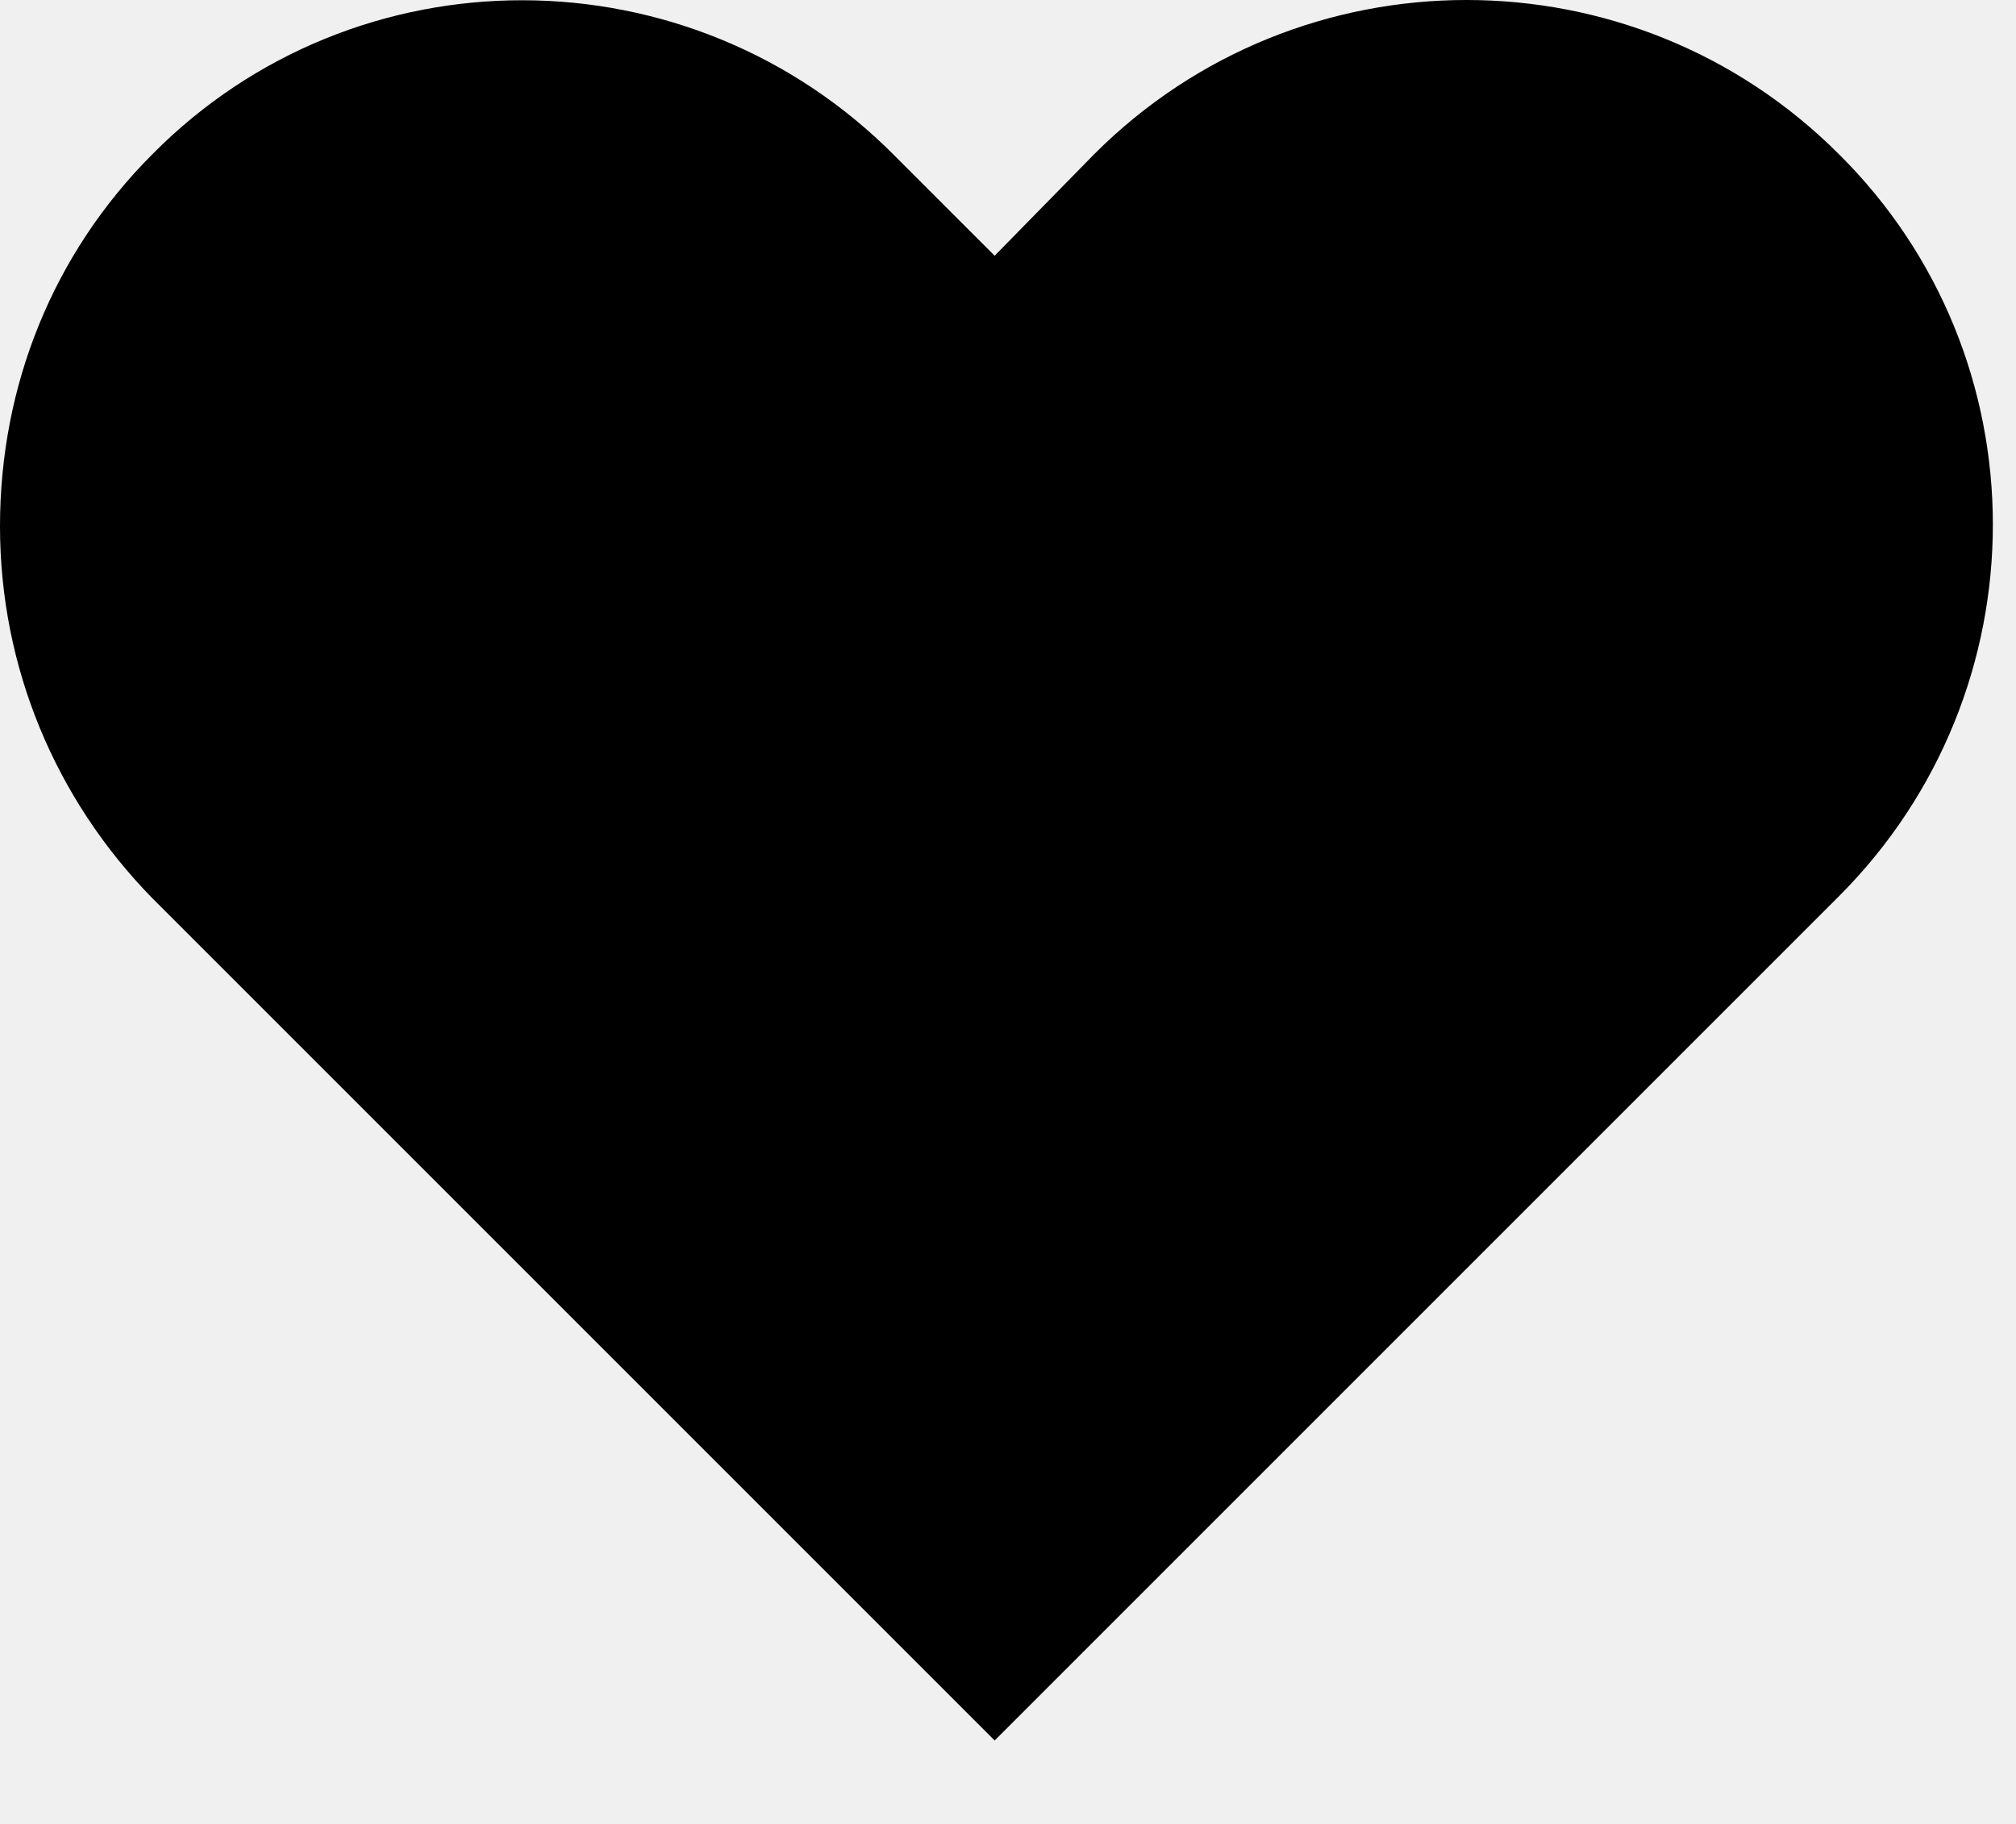
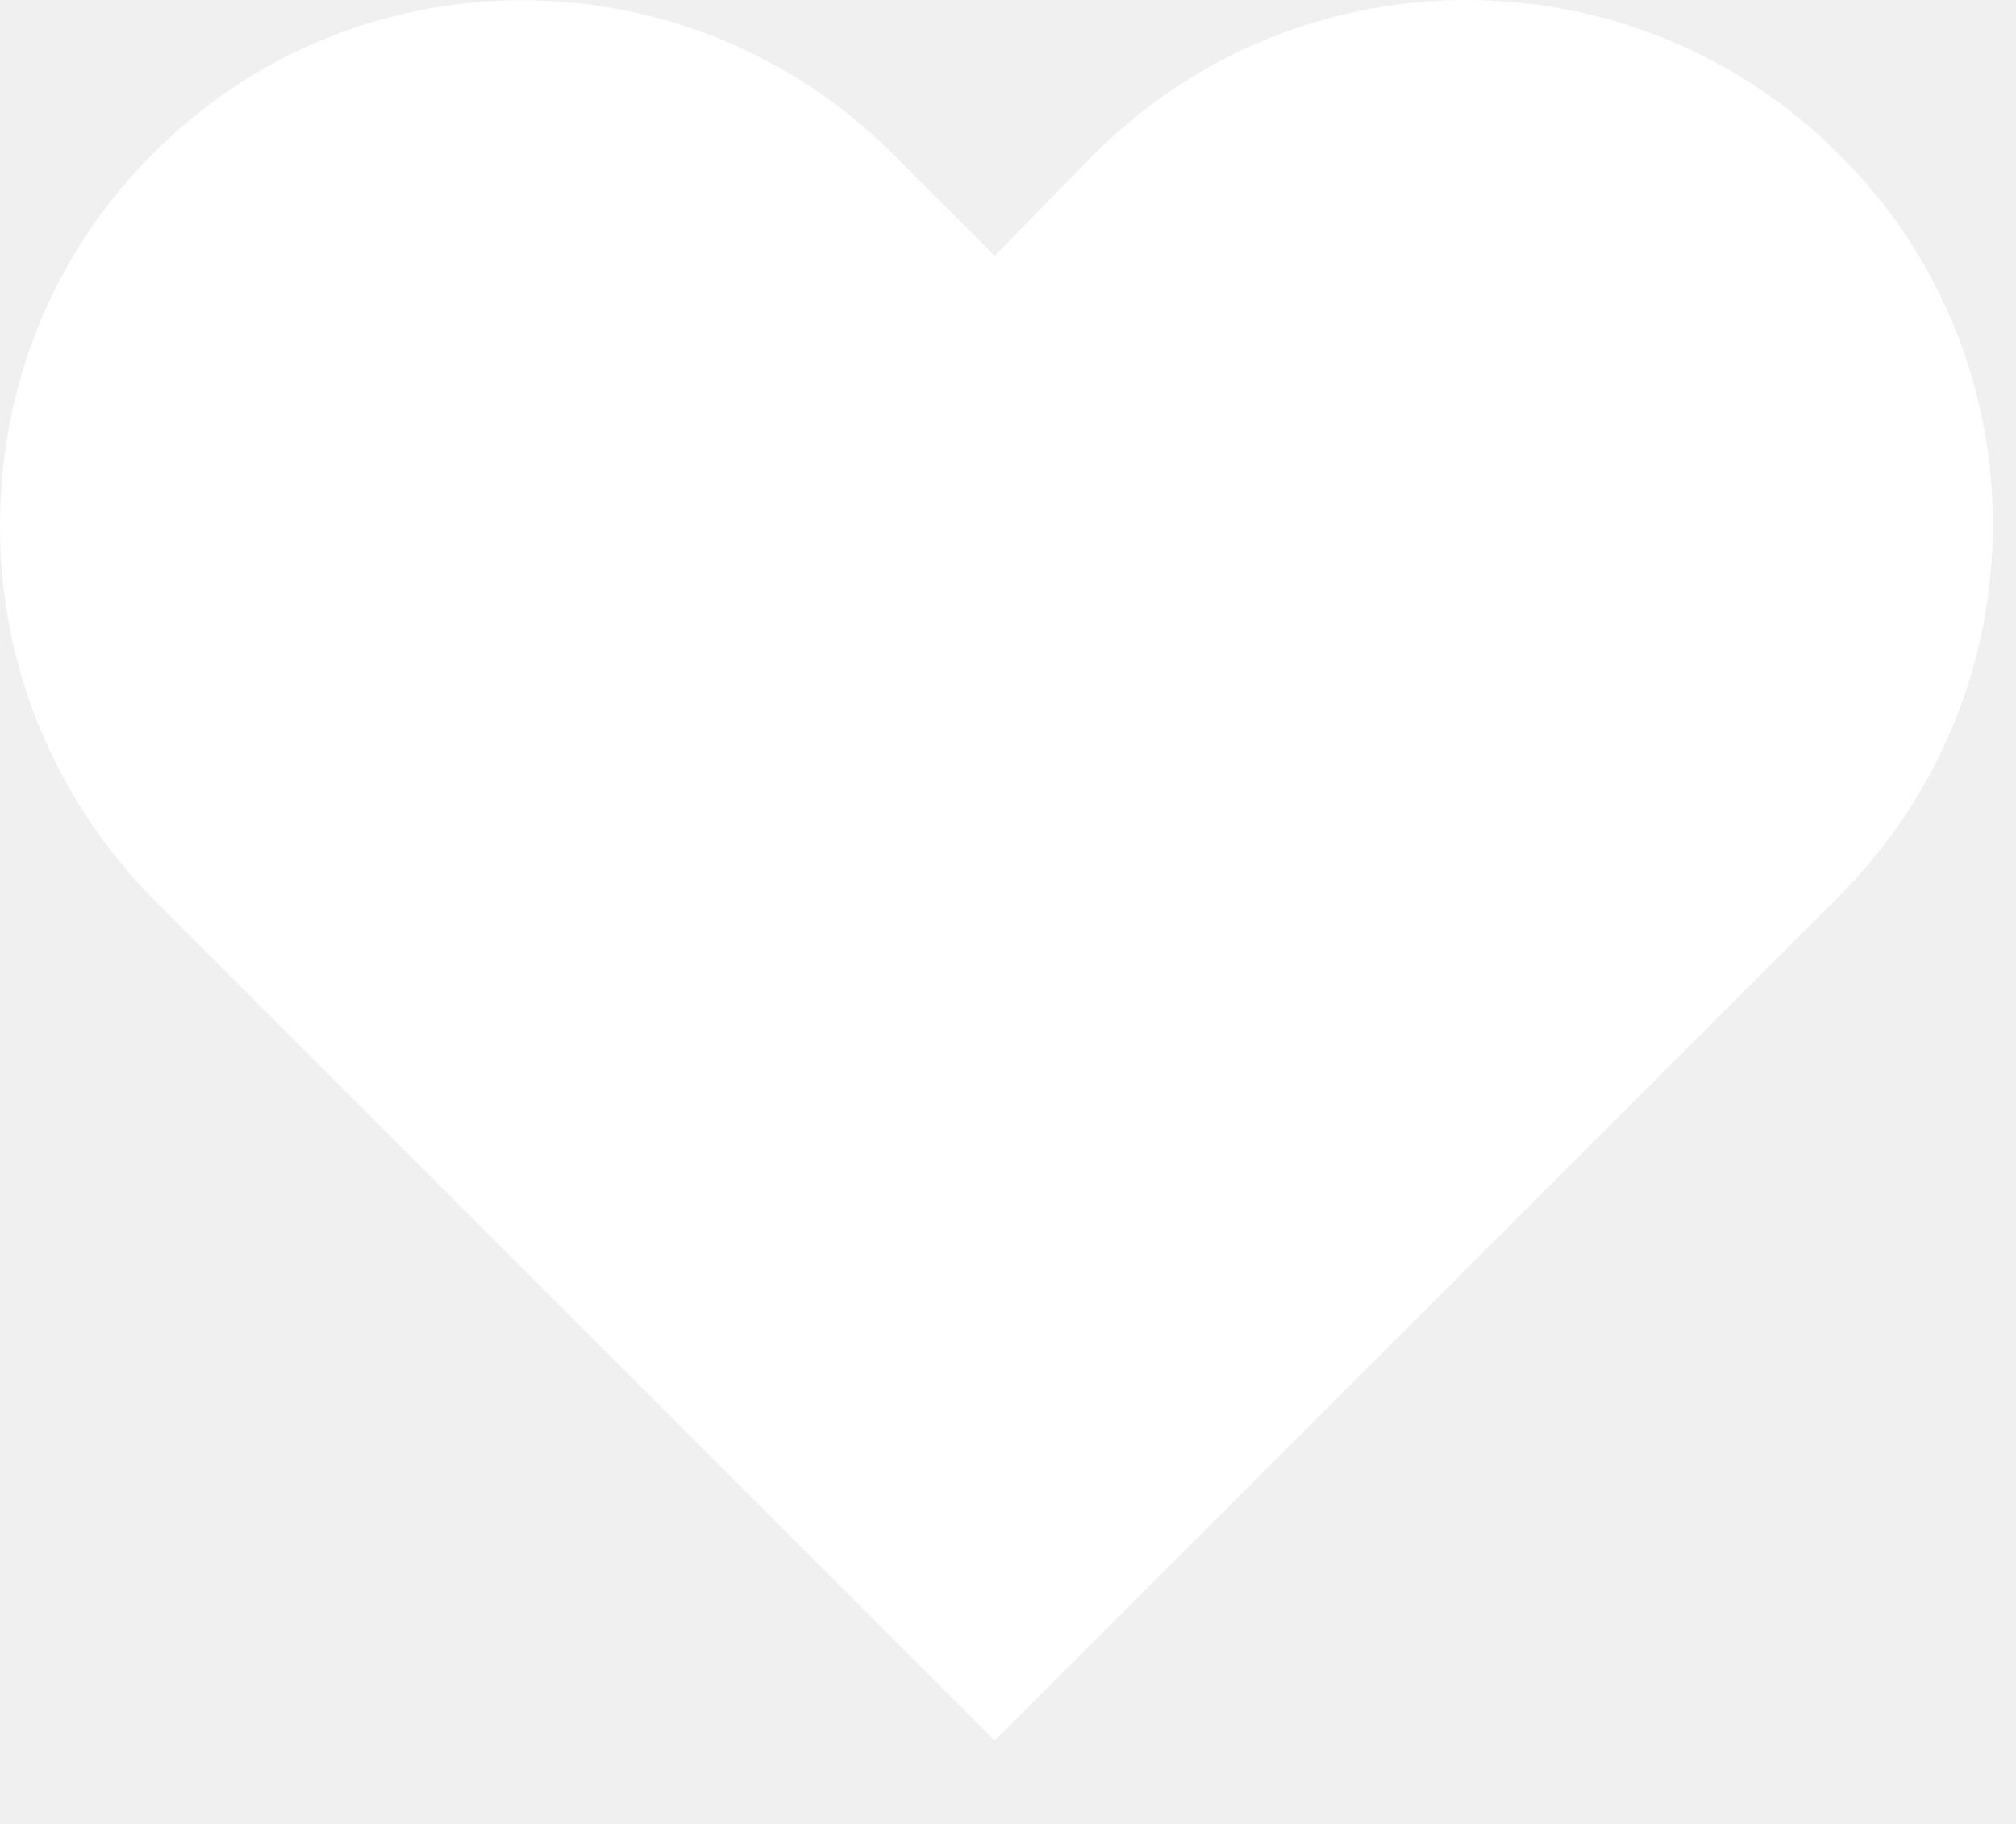
- <svg xmlns="http://www.w3.org/2000/svg" width="21" height="19" viewBox="0 0 21 19" fill="none">
-   <path d="M19.154 9.338C21.294 7.198 21.294 3.724 19.154 1.605C17.014 -0.535 13.539 -0.535 11.399 1.605L10.361 2.664L9.323 1.626C7.183 -0.535 3.708 -0.535 1.589 1.605C0.551 2.643 0 4.02 0 5.482C0 6.944 0.572 8.321 1.589 9.359L10.361 18.131L19.154 9.338Z" fill="black" />
+ <svg xmlns="http://www.w3.org/2000/svg" width="21" height="19" fill="none" style="">
+   <rect id="backgroundrect" width="100%" height="100%" x="0" y="0" fill="none" stroke="none" />
+   <g class="currentLayer" style="">
+     <path d="M19.154 9.338C21.294 7.198 21.294 3.724 19.154 1.605C17.014 -0.535 13.539 -0.535 11.399 1.605L10.361 2.664L9.323 1.626C7.183 -0.535 3.708 -0.535 1.589 1.605C0.551 2.643 0 4.02 0 5.482C0 6.944 0.572 8.321 1.589 9.359L10.361 18.131L19.154 9.338Z" fill="#ffffff" id="svg_1" class="selected" fill-opacity="1" />
+   </g>
</svg>
